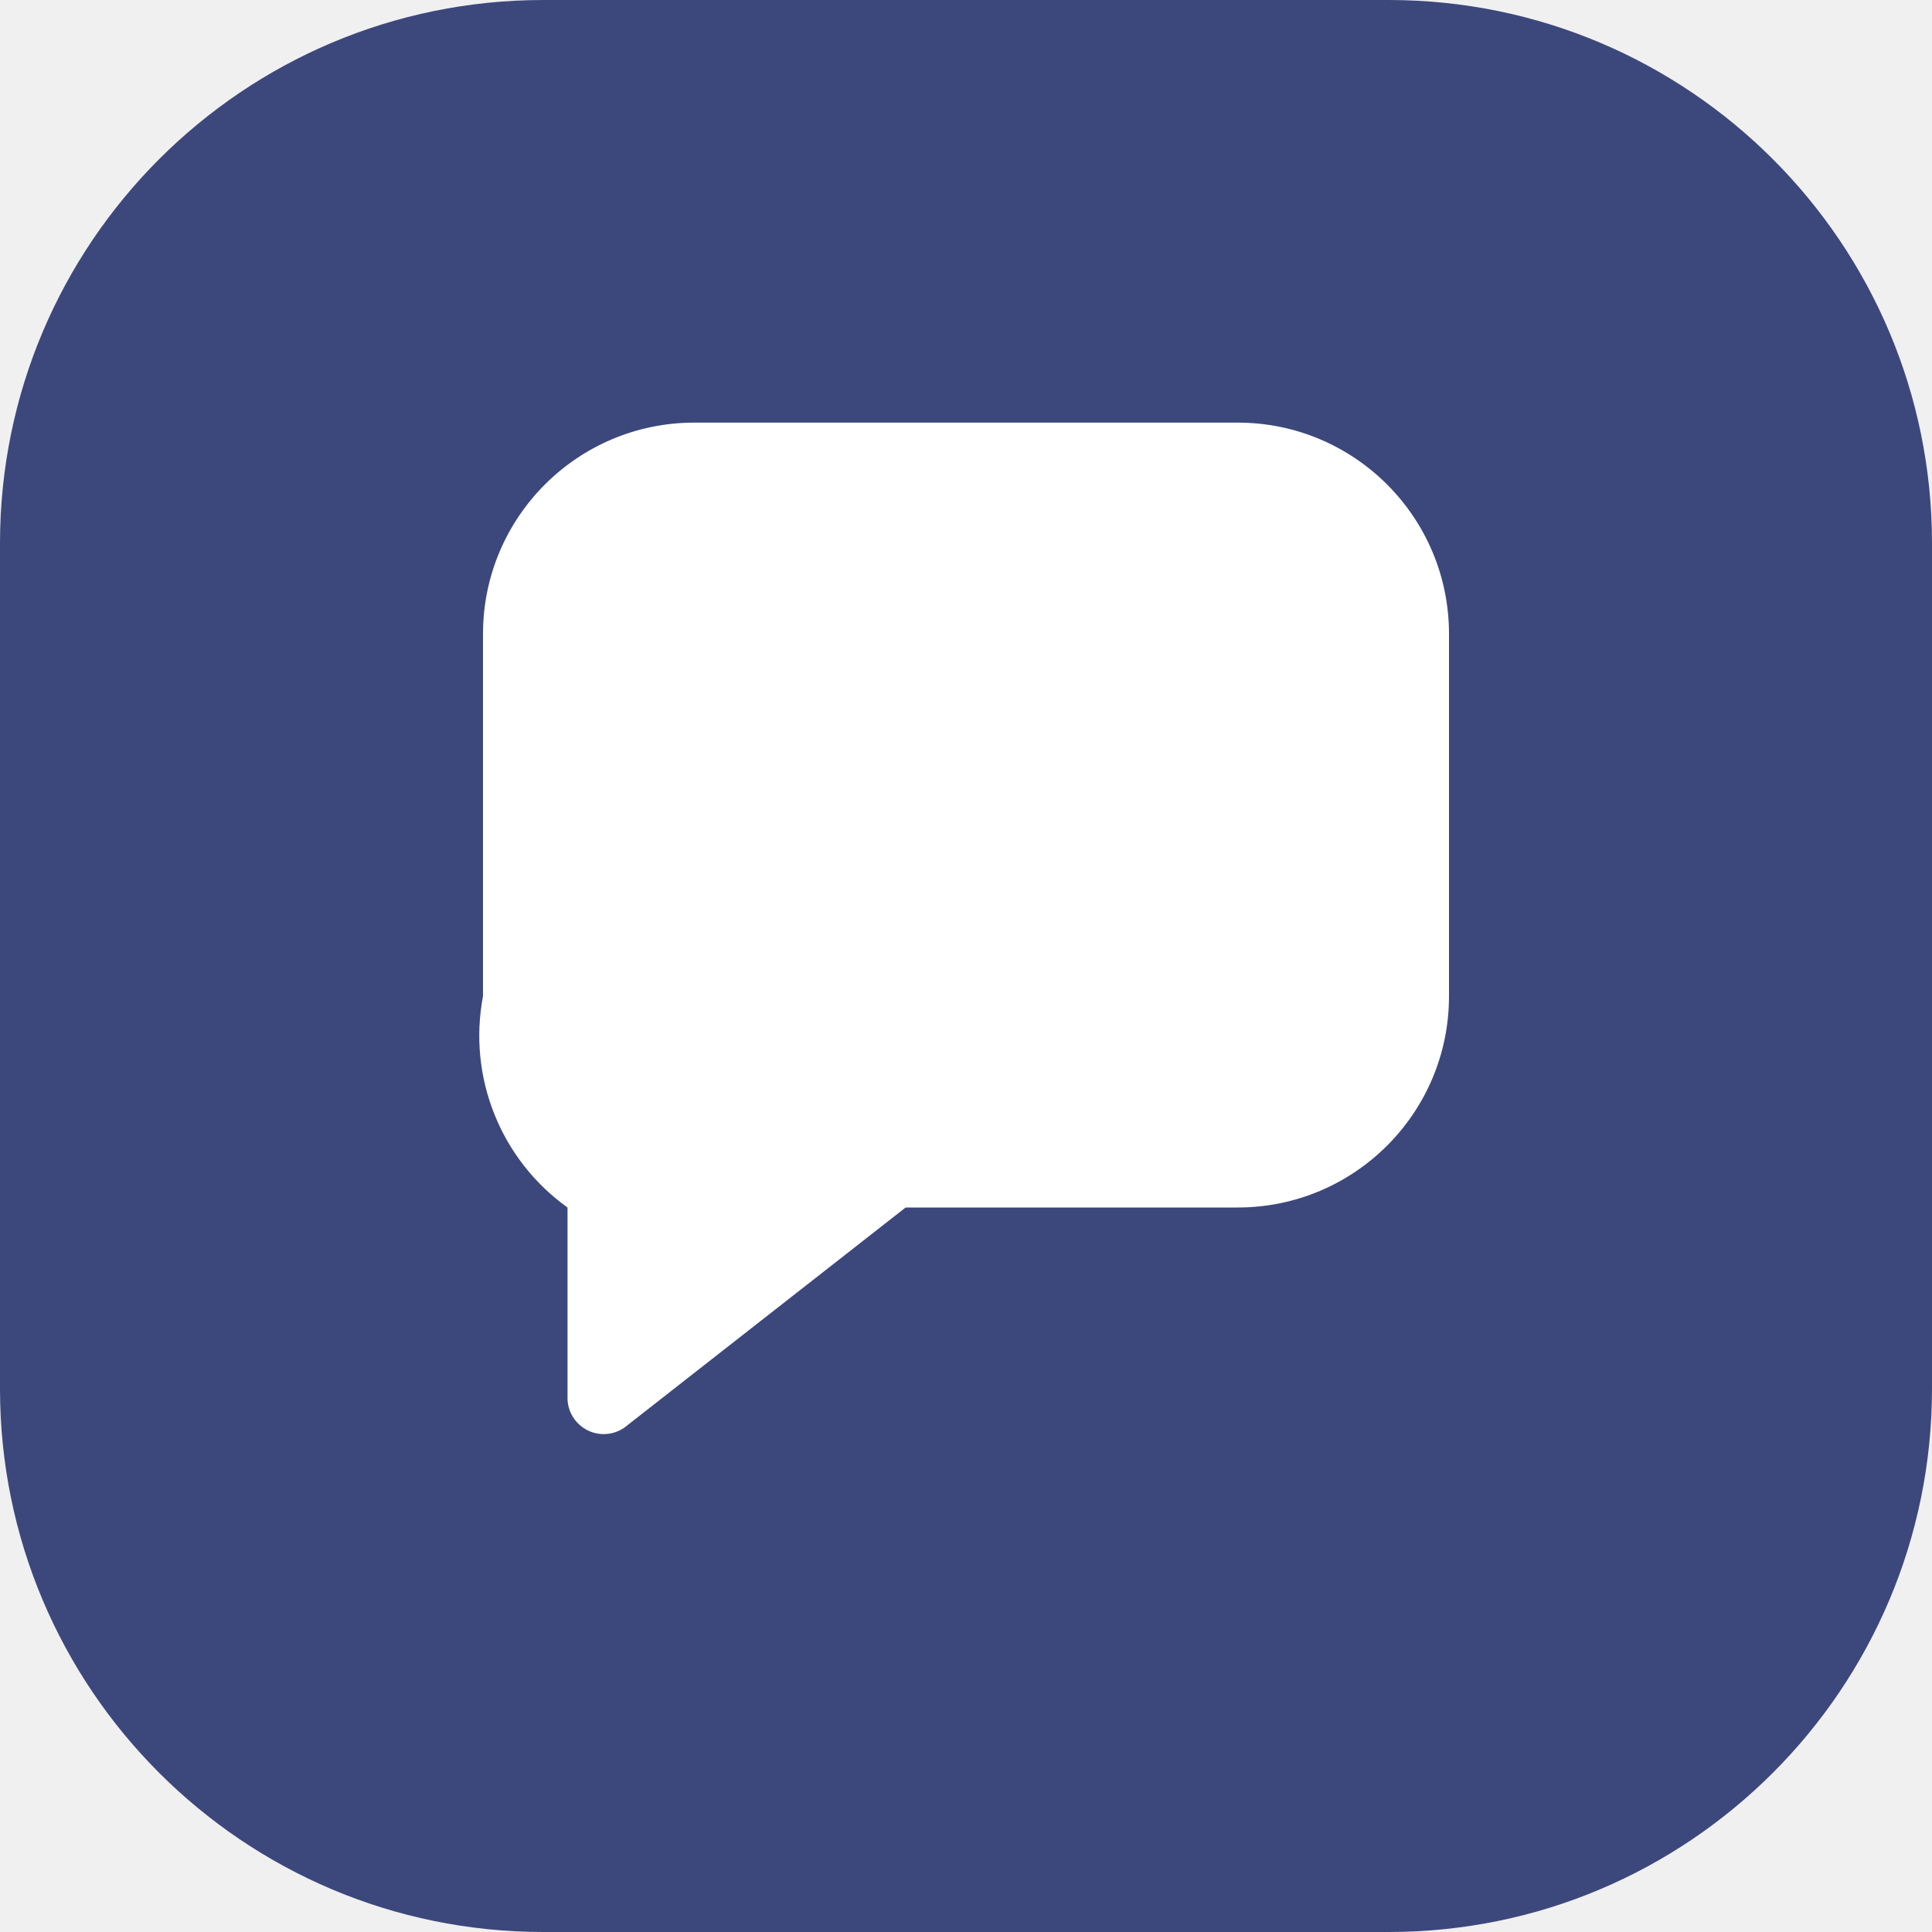
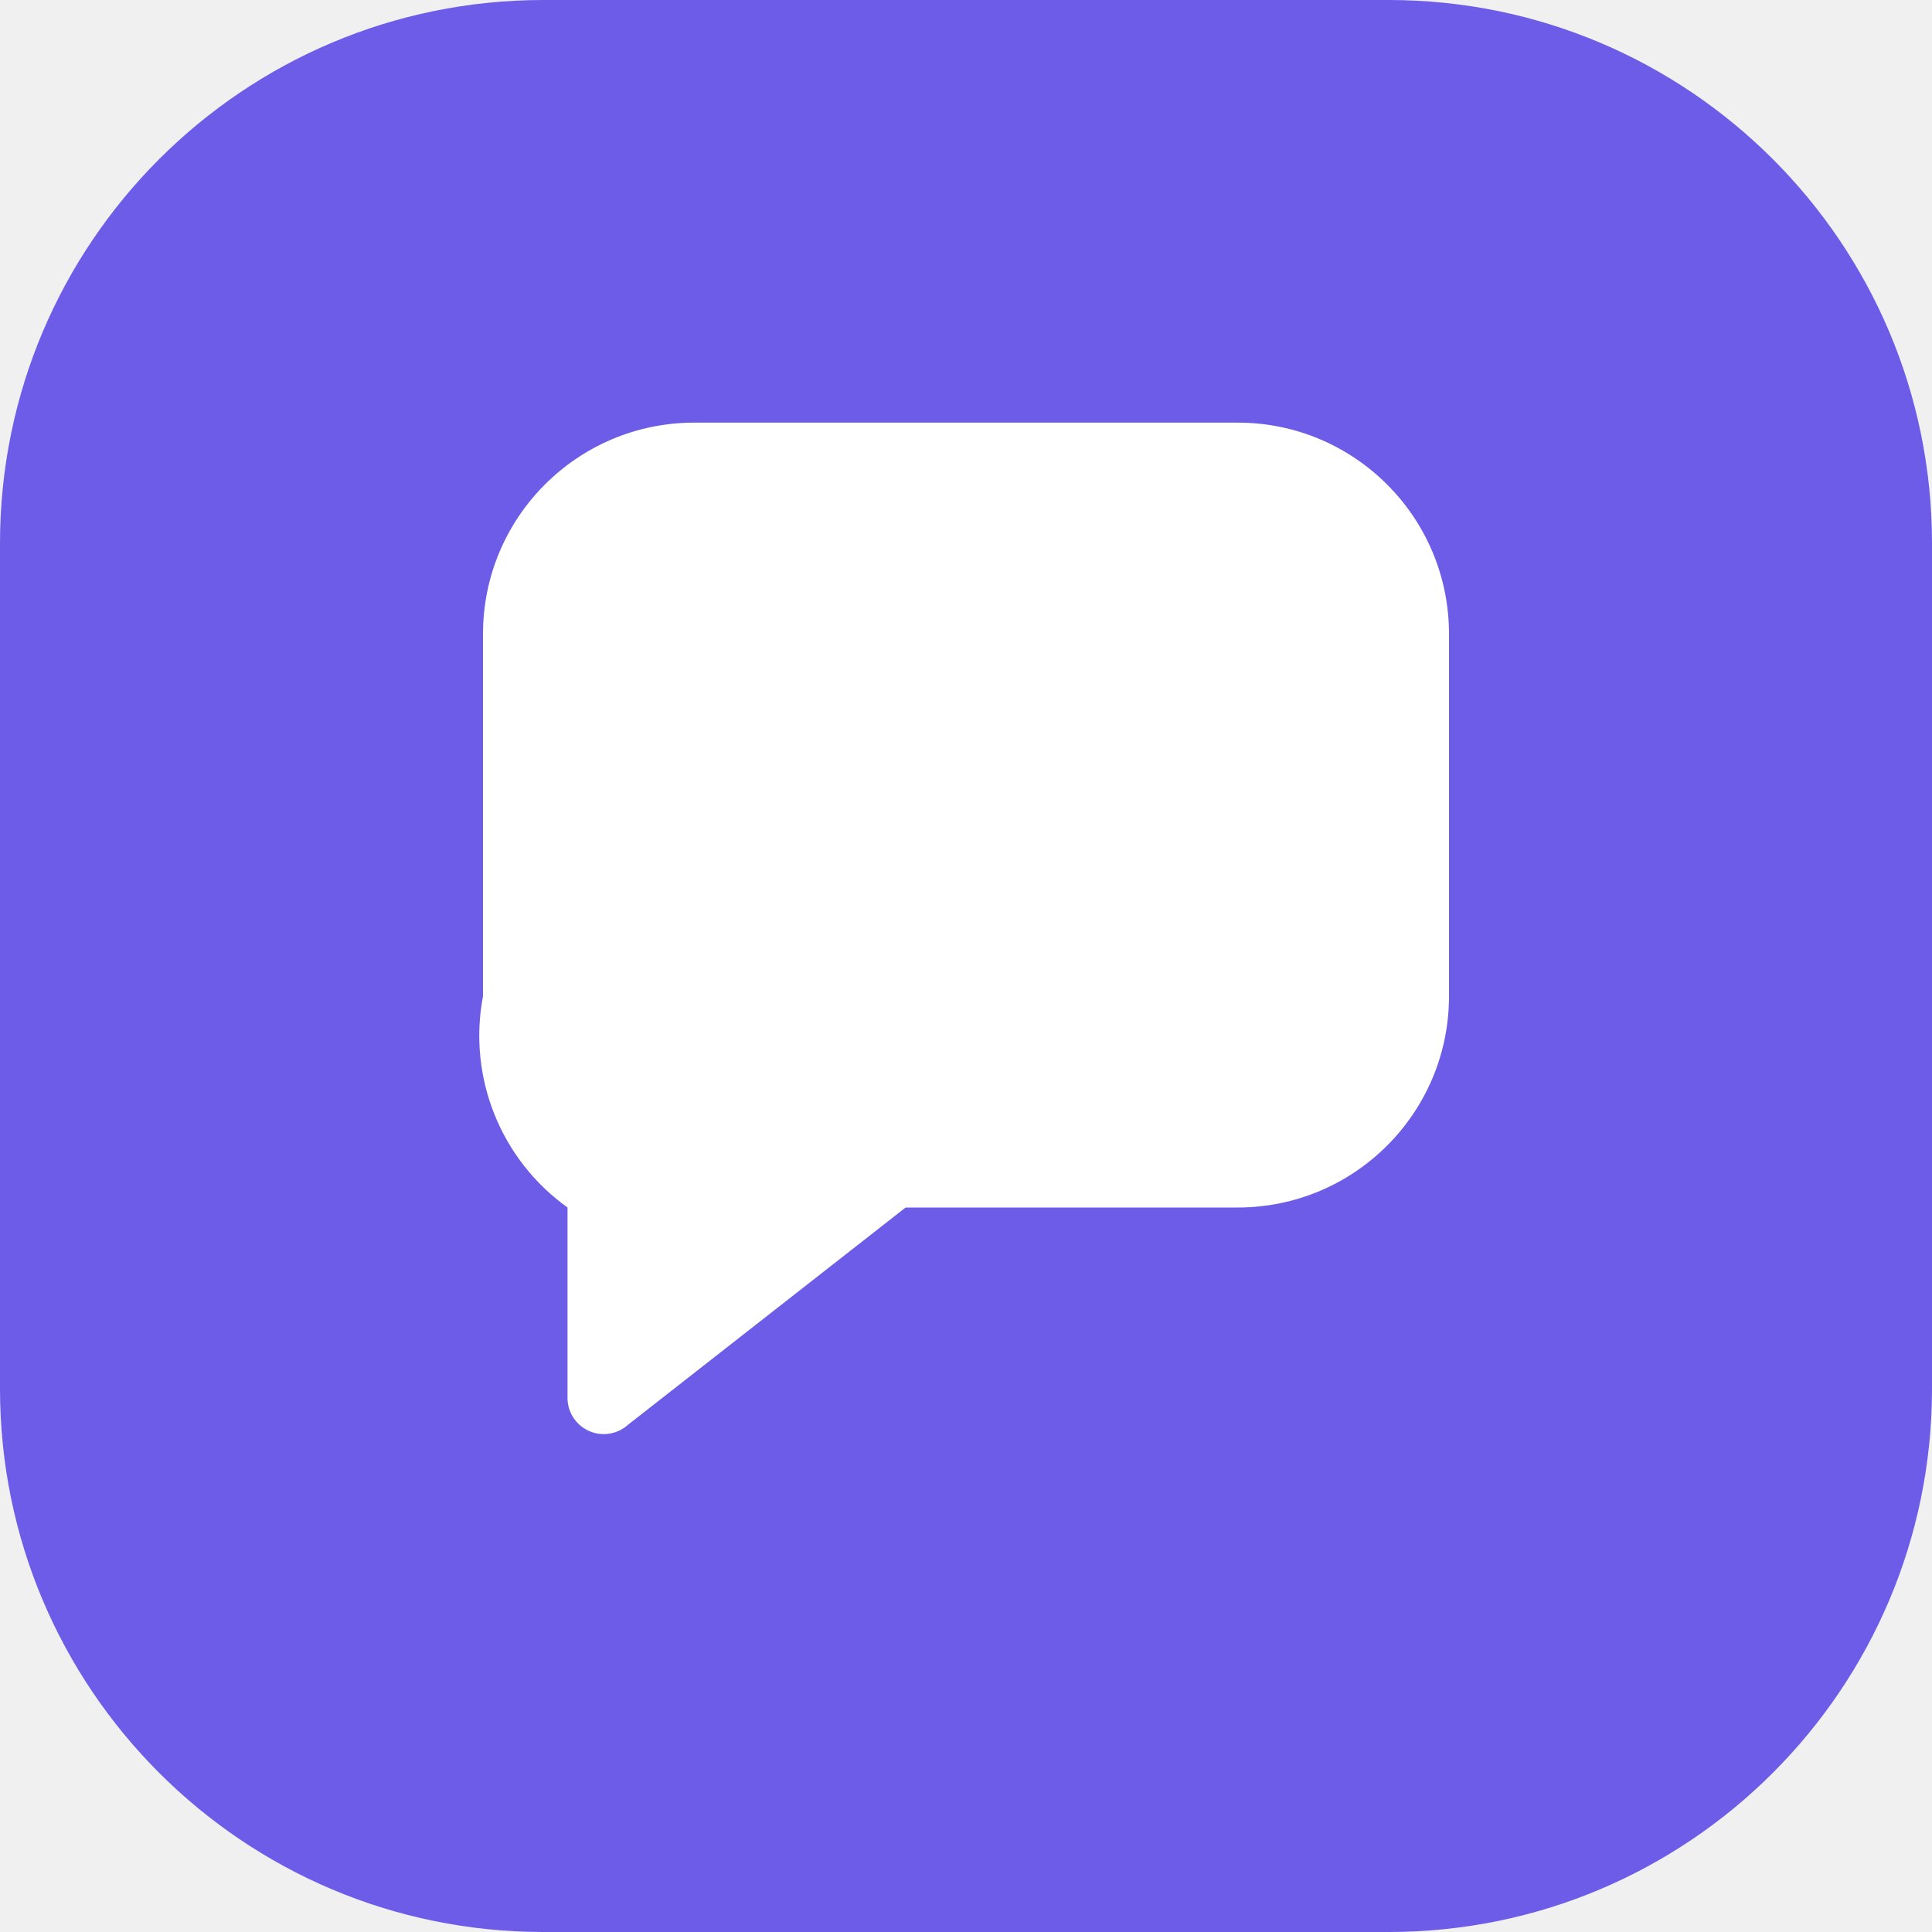
<svg xmlns="http://www.w3.org/2000/svg" viewBox="0 0 32 32">
-   <rect width="32" height="32" rx="9" fill="#3c487c" />
+   <rect width="32" height="32" rx="9" fill="#6c5ce7" />
  <path d="M8 10.5A3.5 3.5 0 0 1 11.5 7h9a3.5 3.5 0 0 1 3.5 3.5v6a3.5 3.5 0 0 1-3.5 3.5H15l-4.6 3.6a.6.6 0 0 1-1-.47V20A3.5 3.5 0 0 1 8 16.5z" fill="#fff" />
</svg>
